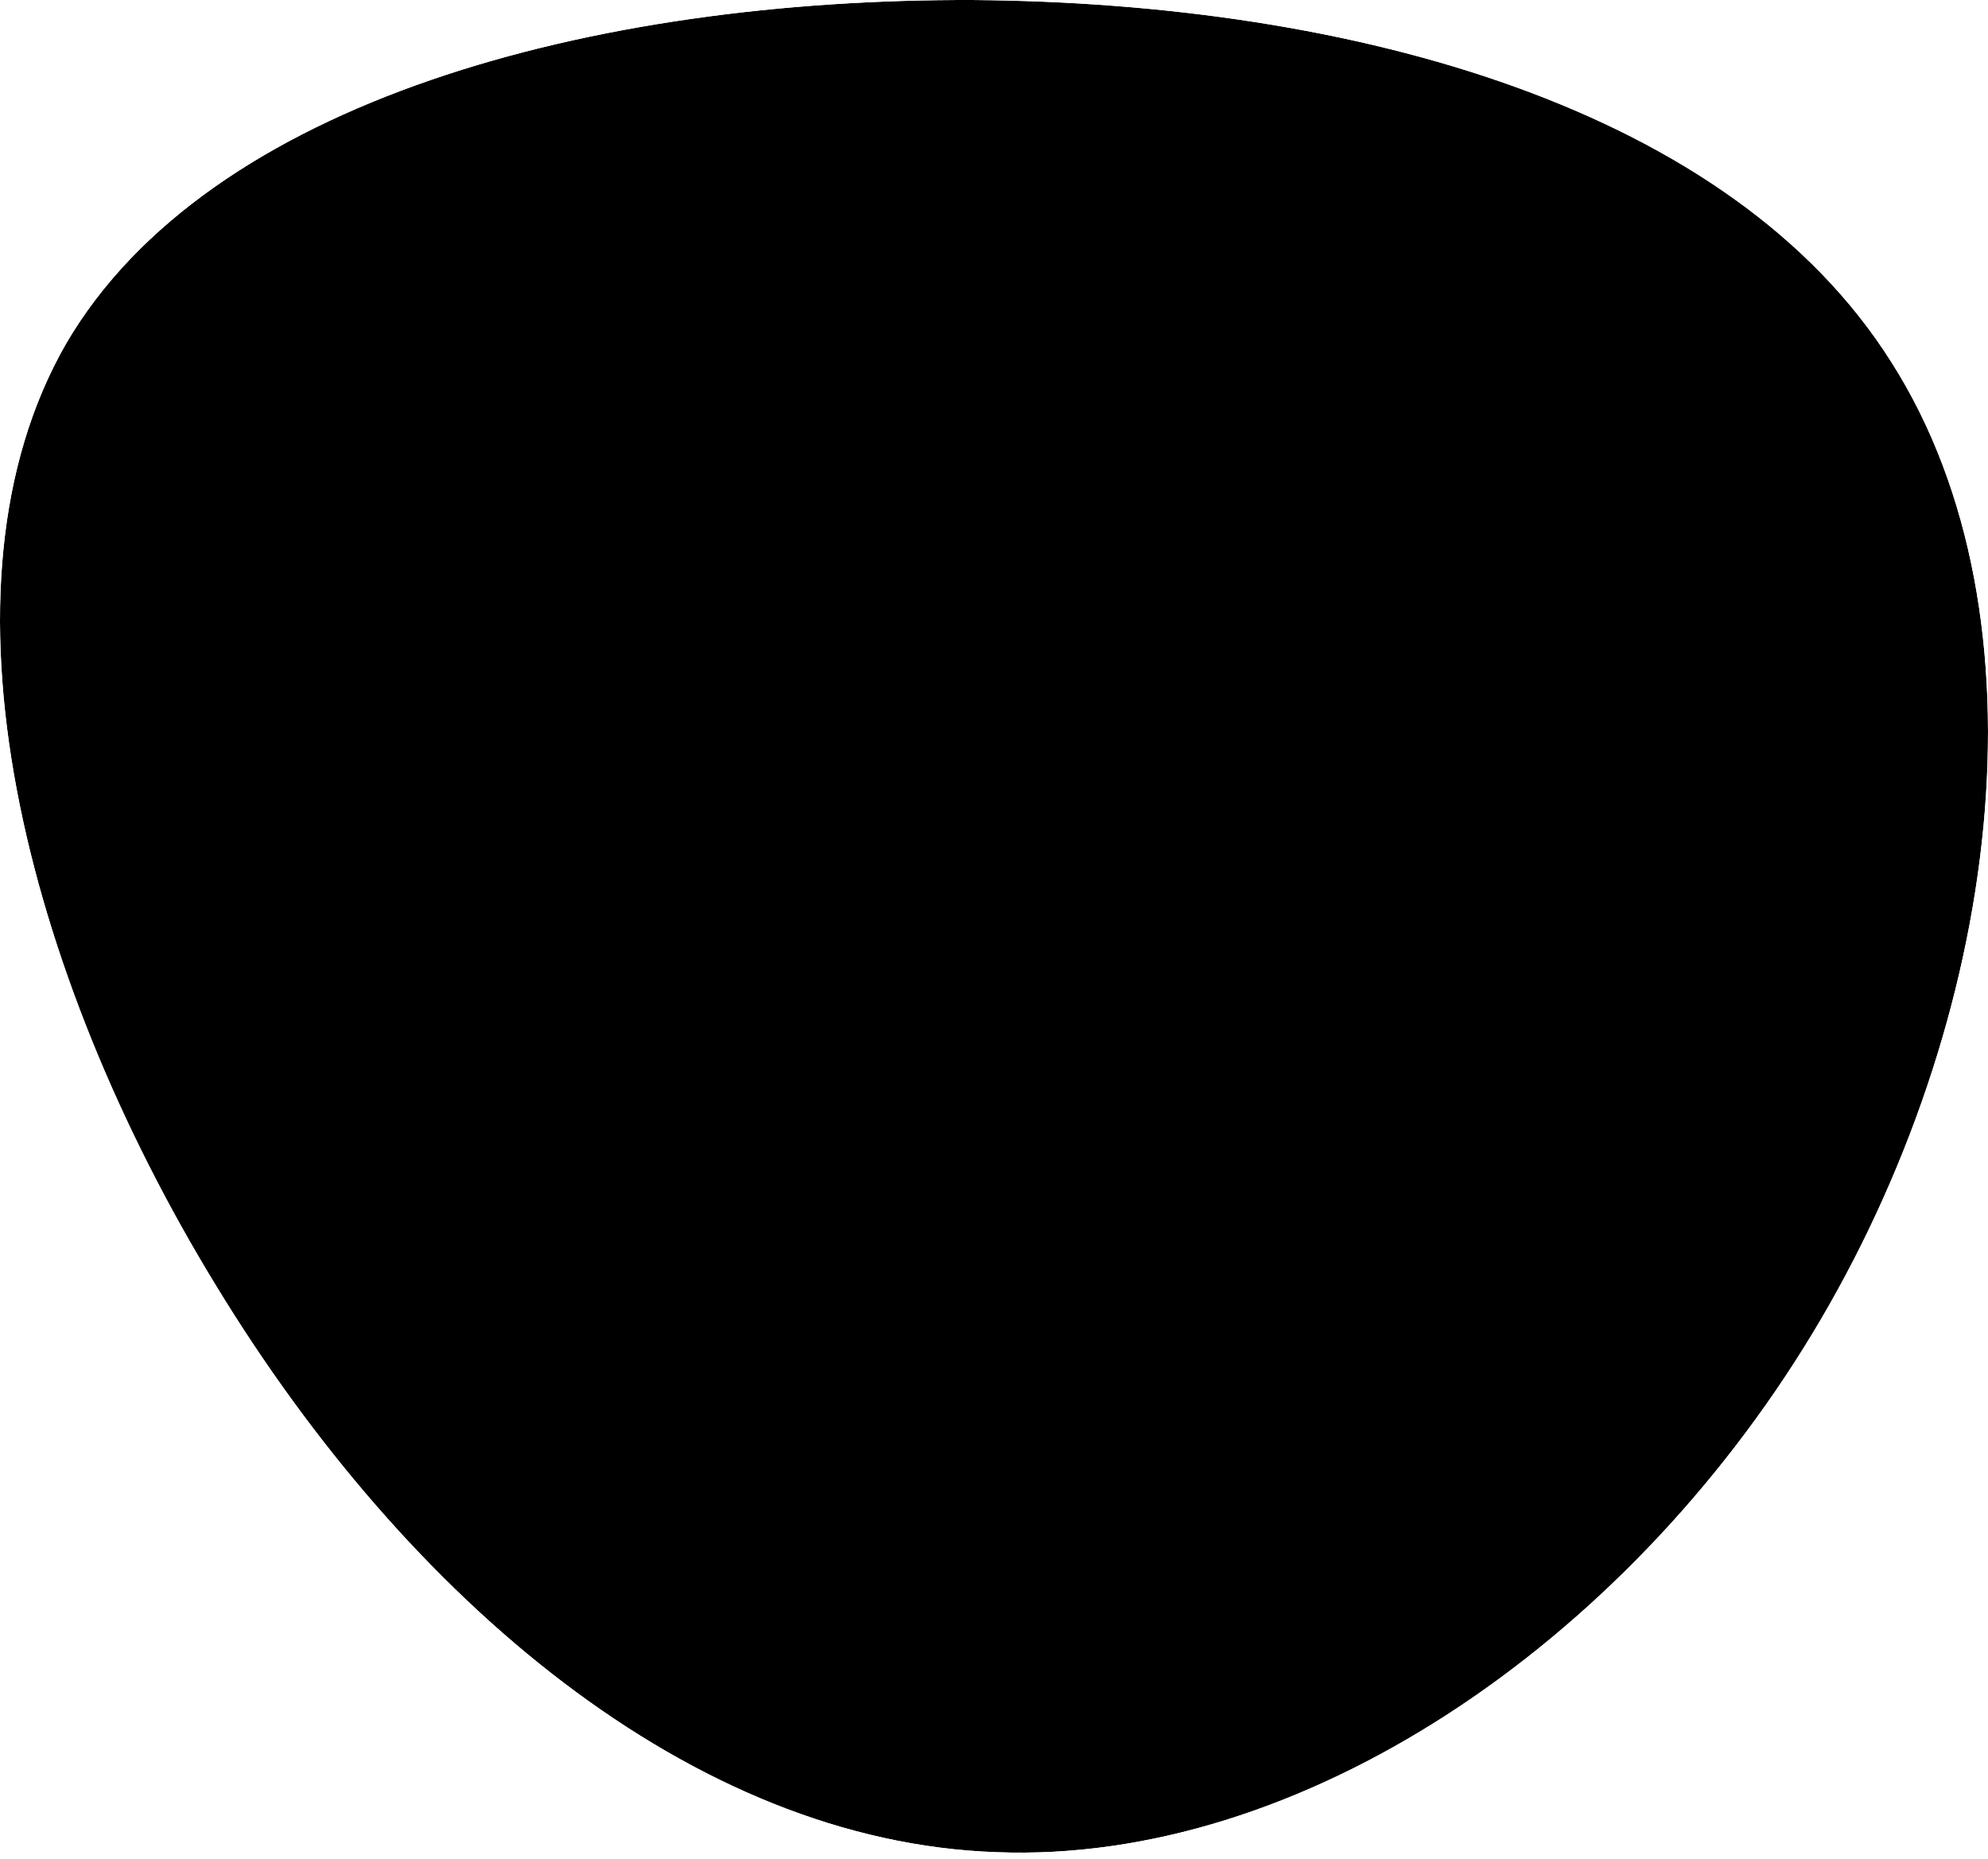
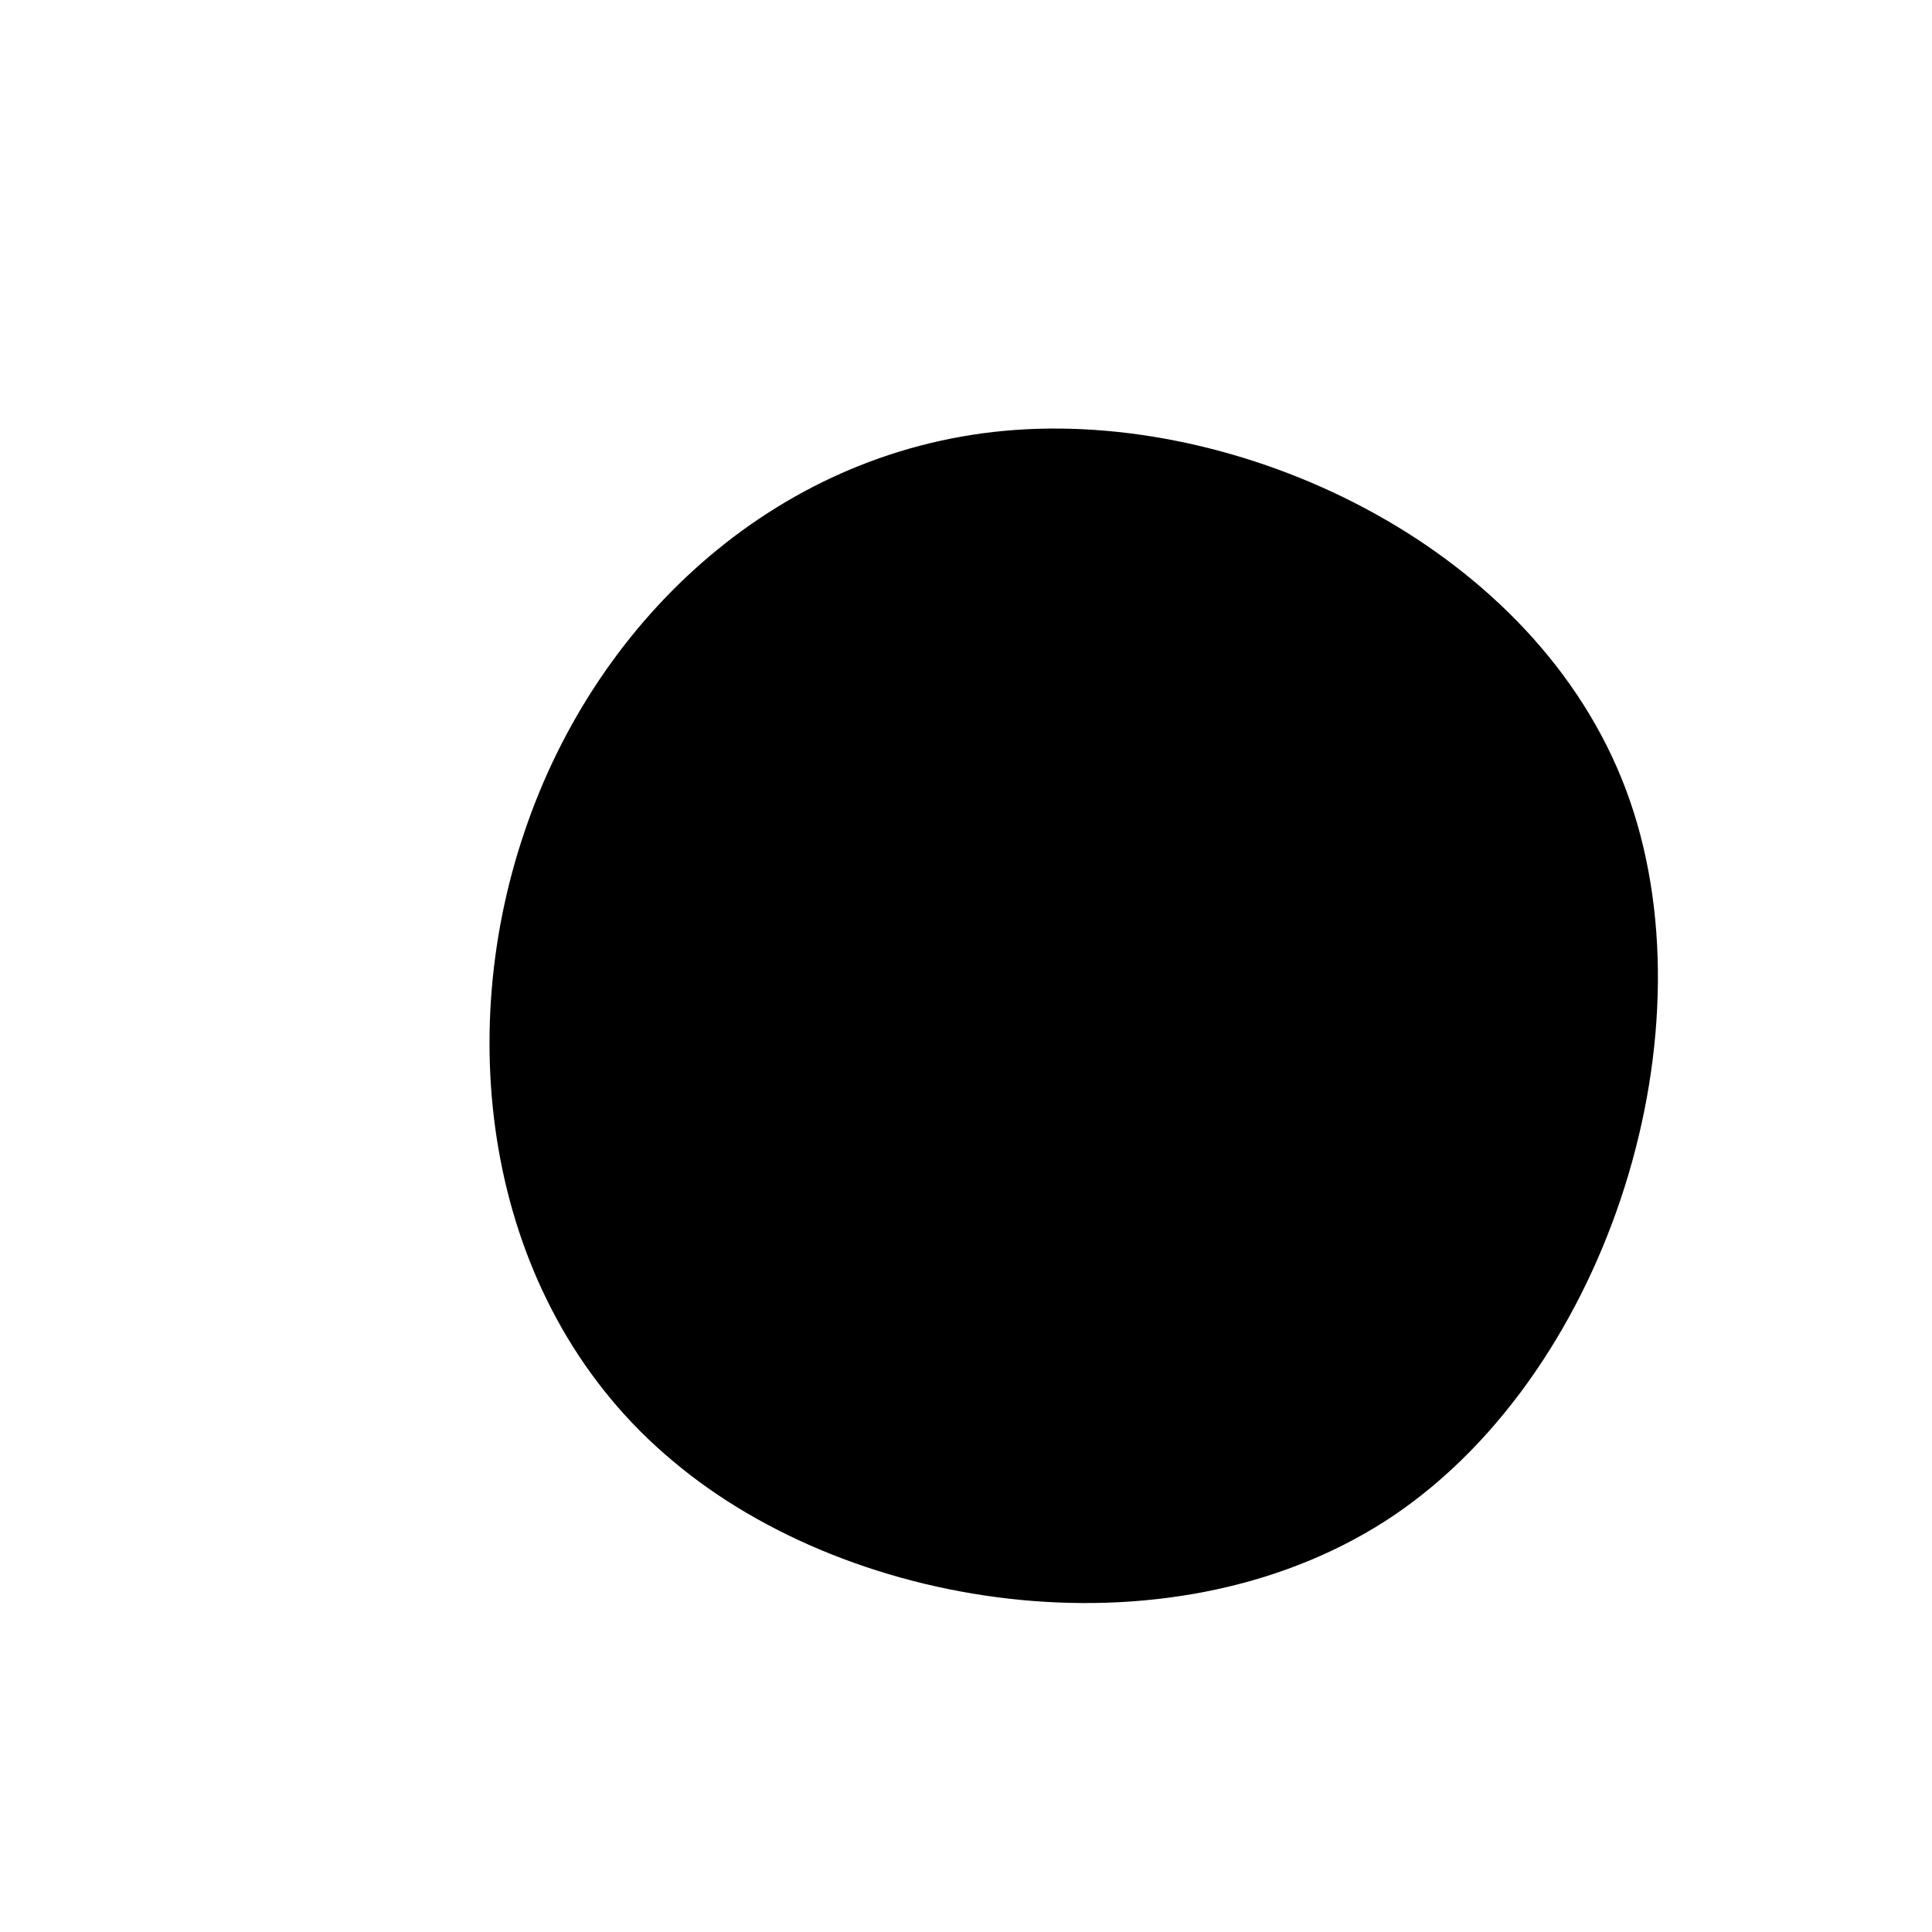
- <svg xmlns="http://www.w3.org/2000/svg" xmlns:xlink="http://www.w3.org/1999/xlink" viewBox="0 0 200 187">
-   <mask id="mask0" mask-type="alpha">
-     <path d="M190.312 36.488C206.582 62.119 201.309 102.826 182.328 134.186C163.346 165.547          130.807 187.559 100.226 186.353C69.645 185.297 41.023 161.023 21.74 129.362C2.458          97.851 -7.485 59.103 6.676 34.528C20.987 10.103 59.703 -0.149 97.967          0.002C136.23 0.303 174.193 10.857 190.312 36.488Z" />
-   </mask>
-   <g mask="url(#mask0)">
-     <path d="M190.312 36.488C206.582 62.119 201.309 102.826 182.328 134.186C163.346          165.547 130.807 187.559 100.226 186.353C69.645 185.297 41.023 161.023 21.74          129.362C2.458 97.851 -7.485 59.103 6.676 34.528C20.987 10.103 59.703          -0.149 97.967 0.002C136.23 0.303 174.193 10.857 190.312 36.488Z" />
-     <image xlink:href="" />
-   </g>
+ <svg xmlns="http://www.w3.org/2000/svg" viewBox="0 0 200 200">
+   <path fill="#000000" d="M68.3,-18.3C77.6,6.4,66.7,41.6,44.4,56.8C22.1,71.9,-11.6,67.1,-30.4,51.2C-49.3,35.4,-53.3,8.4,-45.7,-13.9C-38.2,-36.2,-19.1,-53.8,5.2,-55.5C29.5,-57.2,59,-43,68.3,-18.3Z" transform="translate(100 100)" />
</svg>
